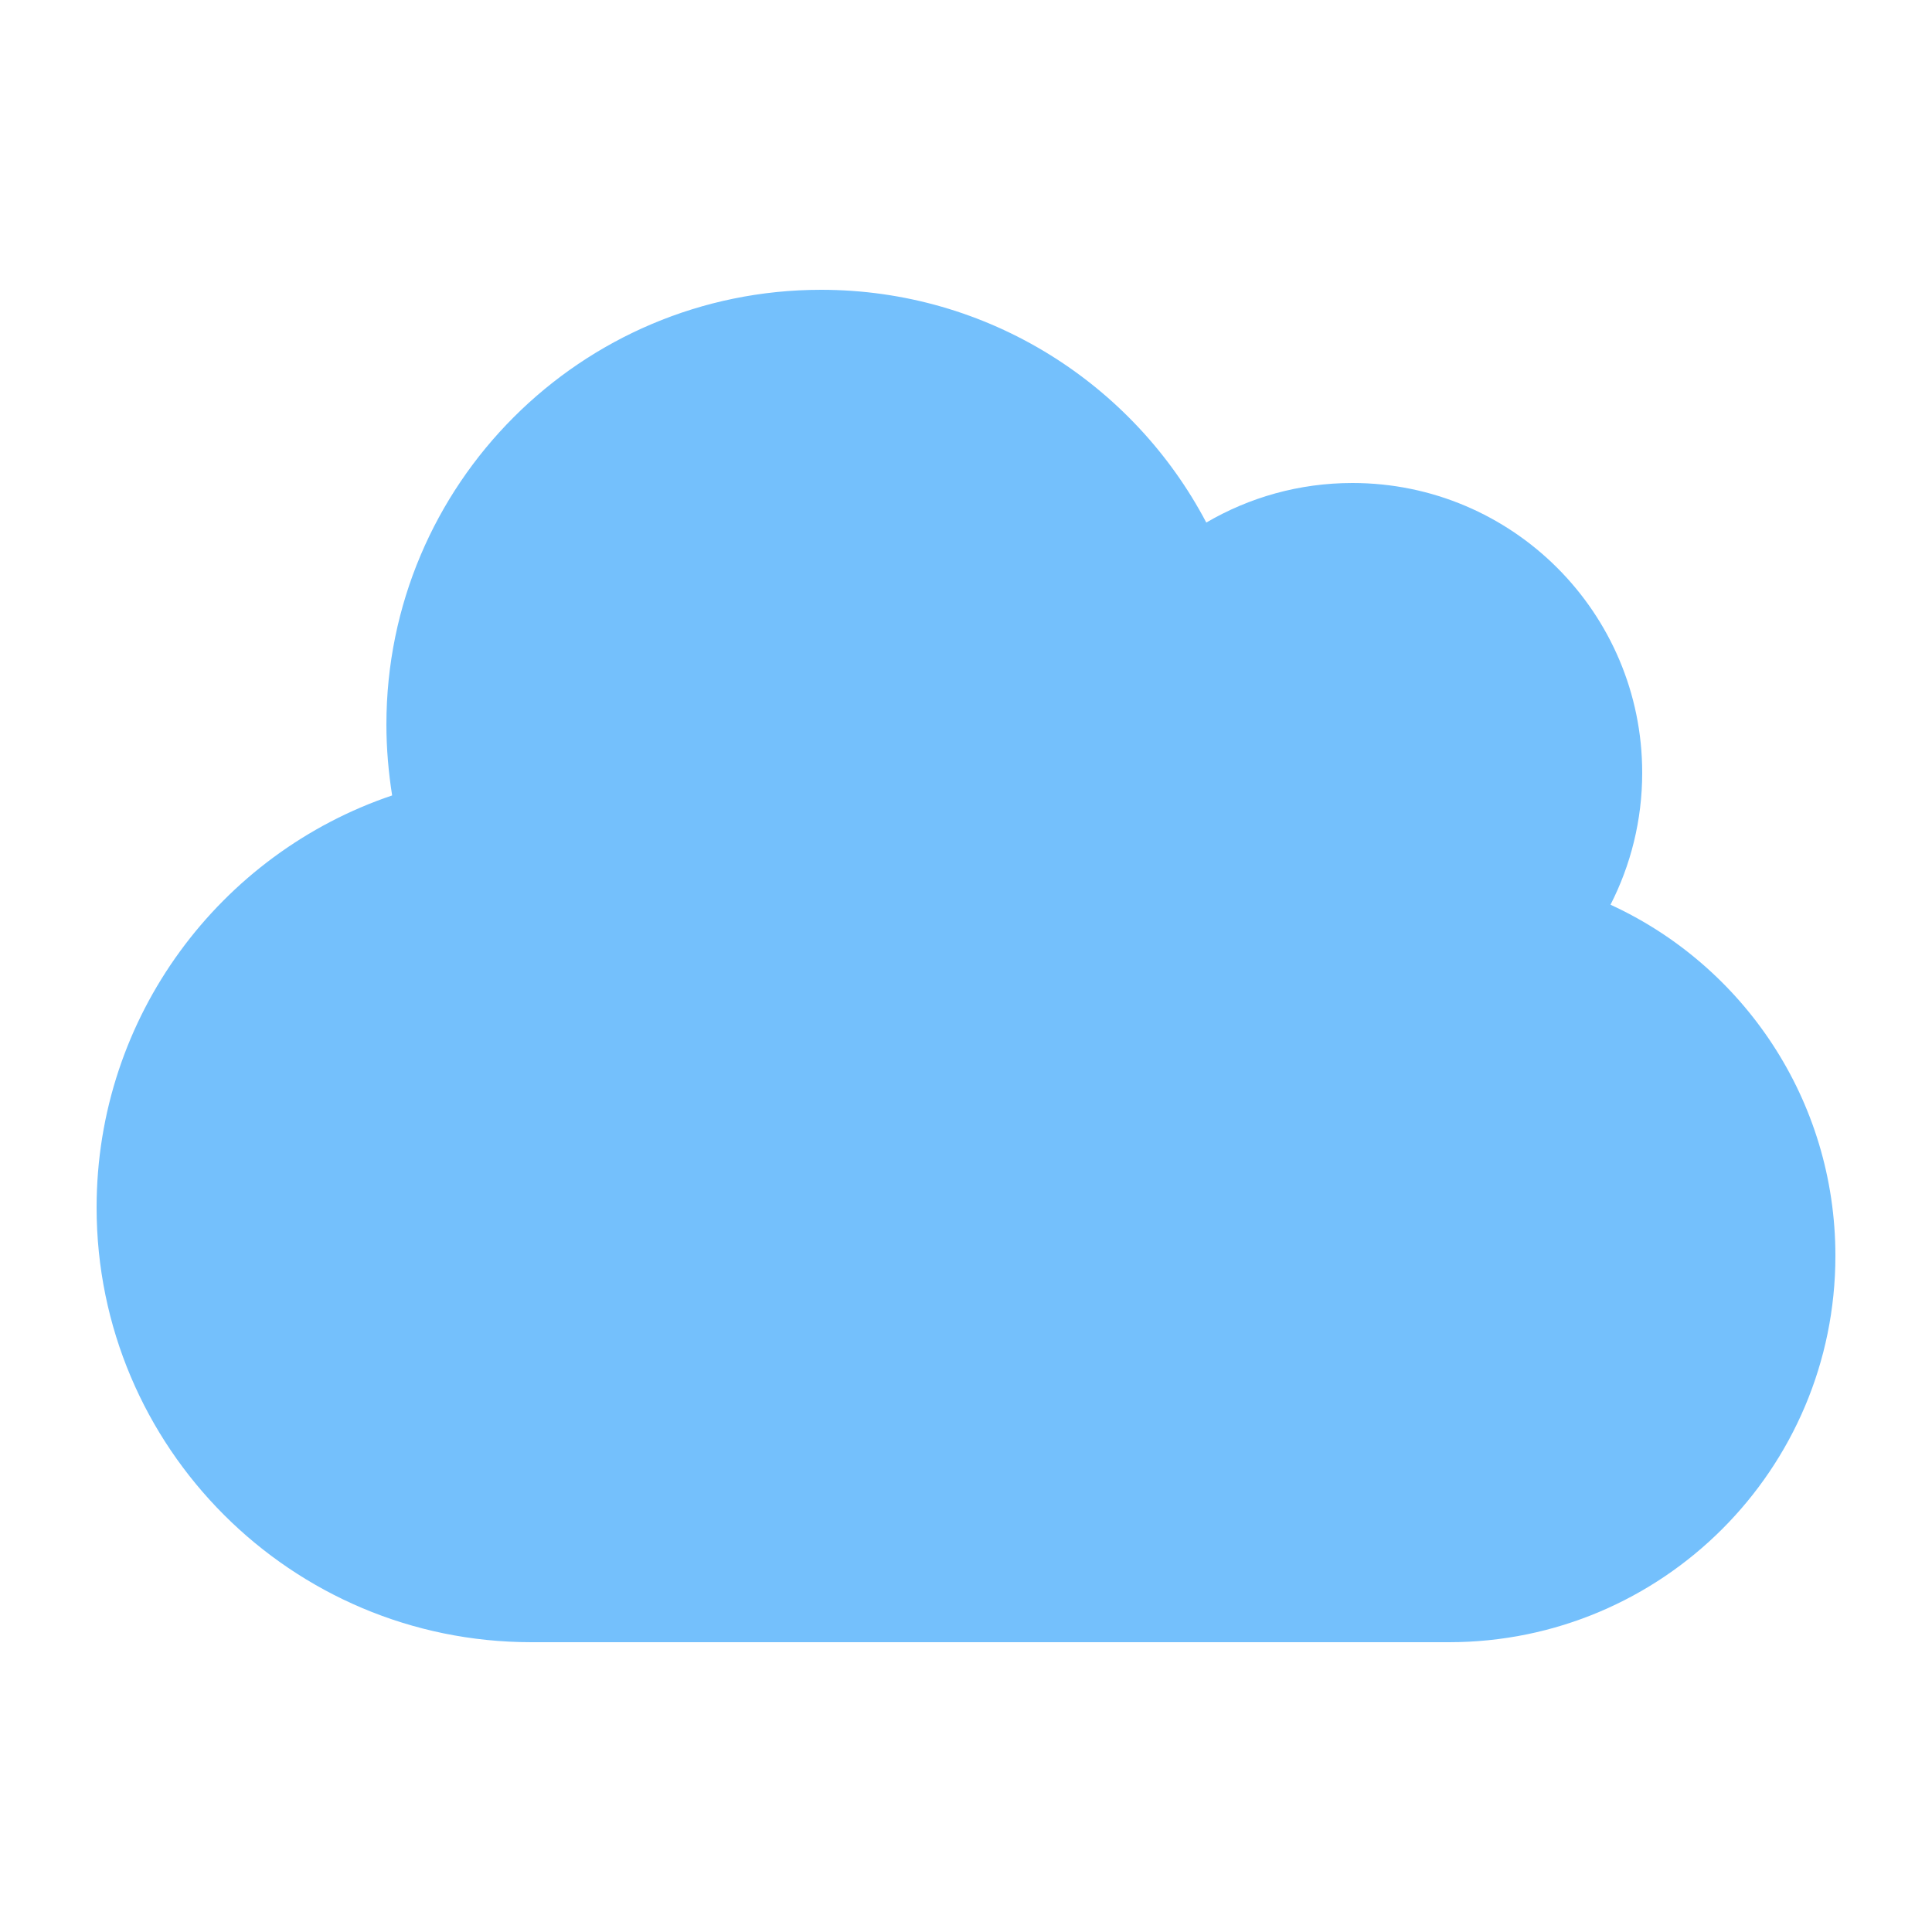
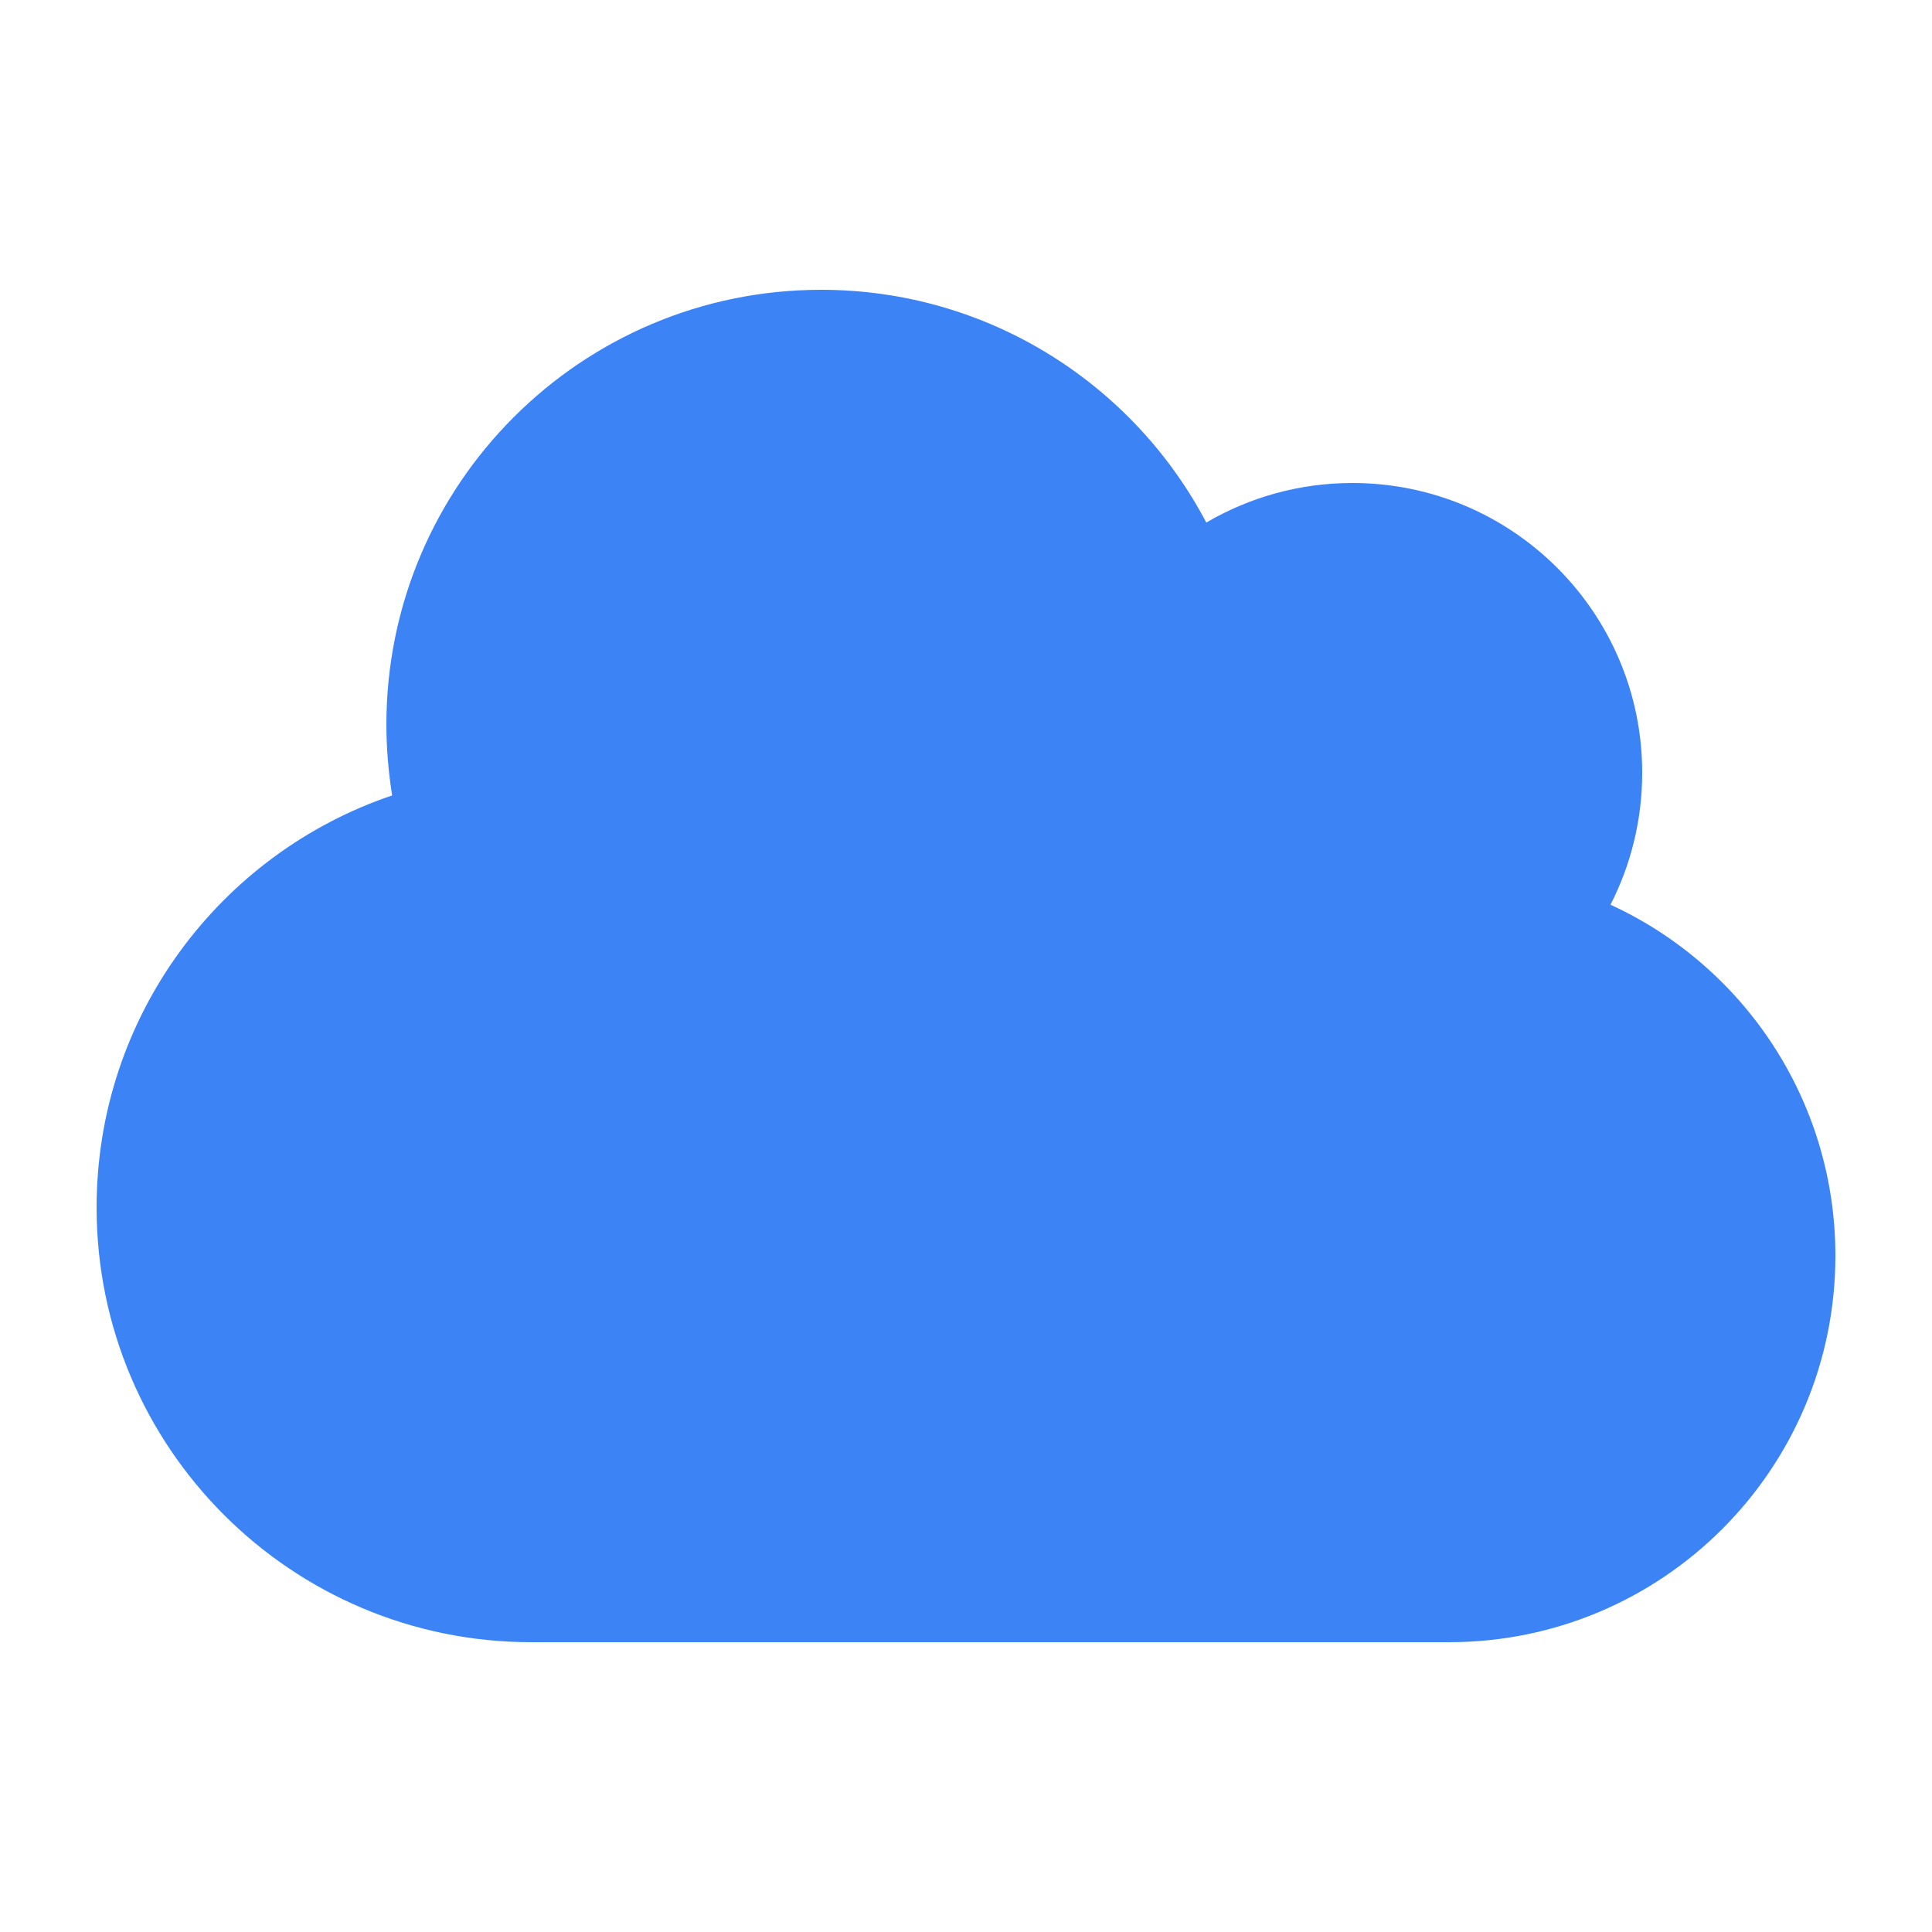
<svg xmlns="http://www.w3.org/2000/svg" viewBox="0 0 640 640">
-   <path fill="rgb(116, 192, 252)" d="M32 400C32 479.5 96.5 544 176 544L480 544C550.7 544 608 486.7 608 416C608 364.4 577.5 319.9 533.5 299.7C540.2 286.6 544 271.7 544 256C544 203 501 160 448 160C430.3 160 413.8 164.8 399.6 173.1C375.5 127.3 327.4 96 272 96C192.5 96 128 160.5 128 240C128 248 128.7 255.9 129.9 263.5C73 282.7 32 336.6 32 400z" />
+   <path fill="#3c83f6" d="M32 400C32 479.5 96.5 544 176 544L480 544C550.7 544 608 486.7 608 416C608 364.4 577.5 319.9 533.5 299.7C540.2 286.6 544 271.7 544 256C544 203 501 160 448 160C430.3 160 413.8 164.8 399.6 173.1C375.5 127.3 327.4 96 272 96C192.5 96 128 160.5 128 240C128 248 128.7 255.9 129.9 263.5C73 282.7 32 336.6 32 400z" />
</svg>
